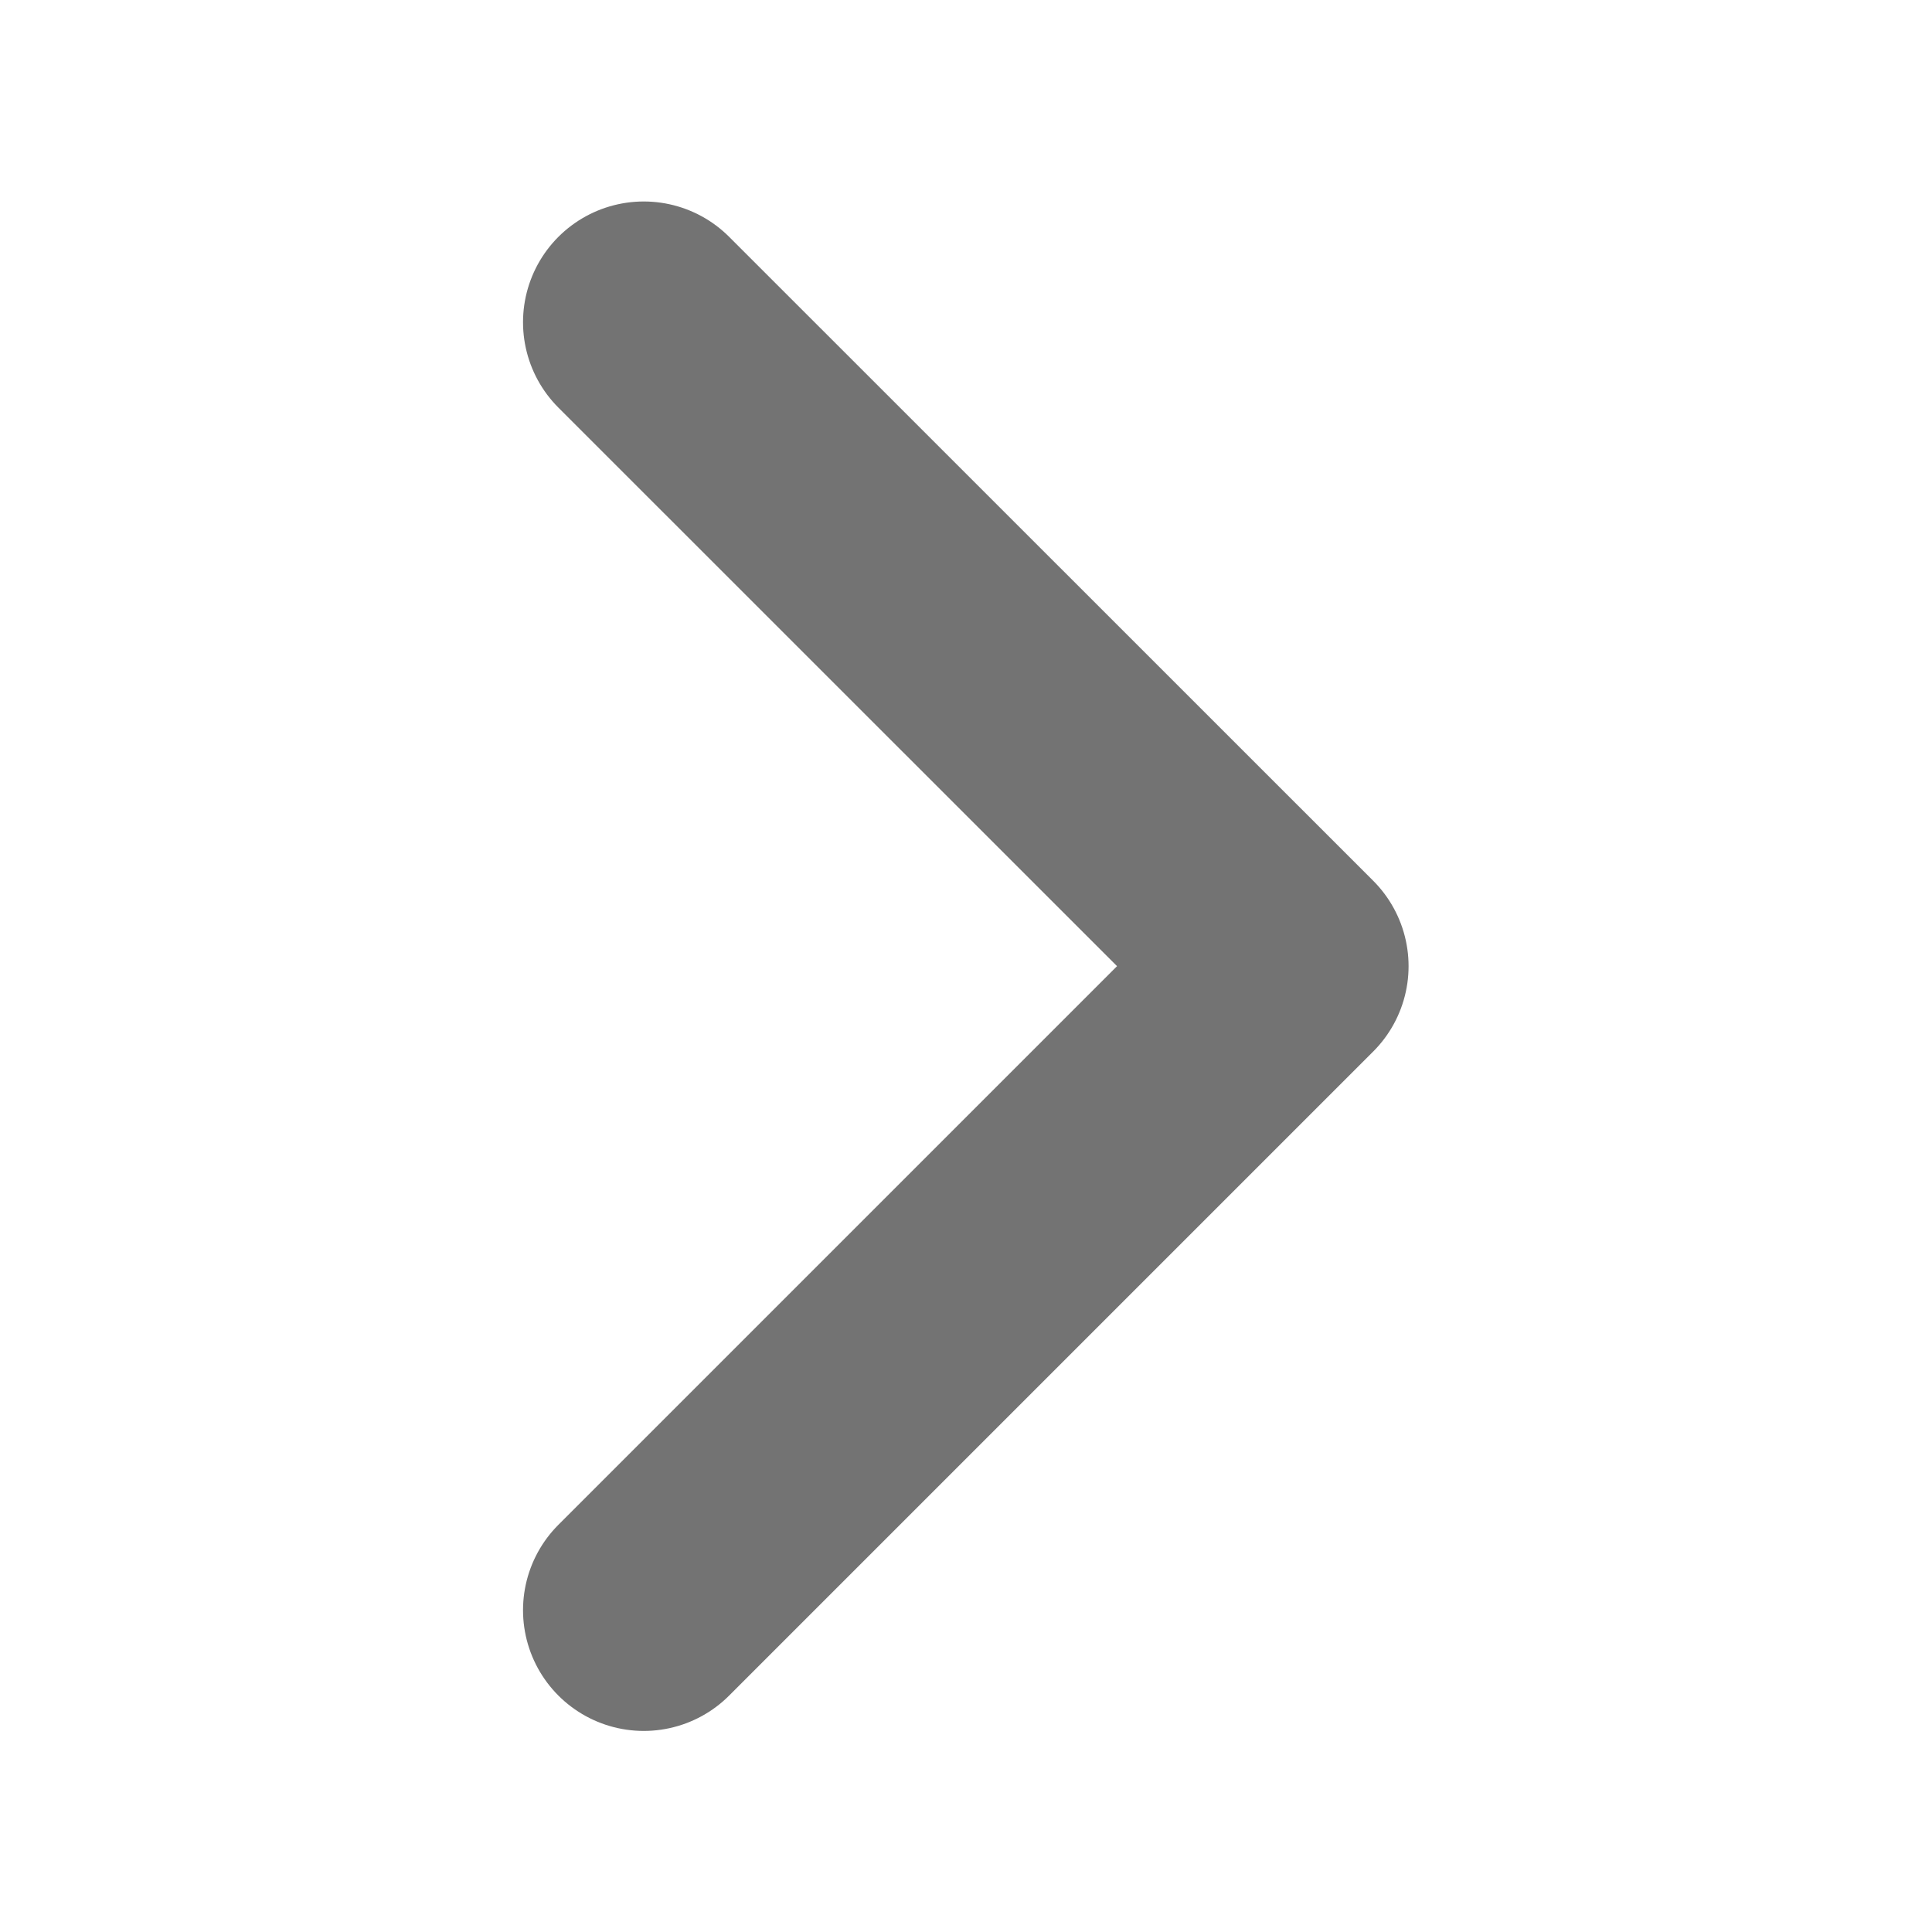
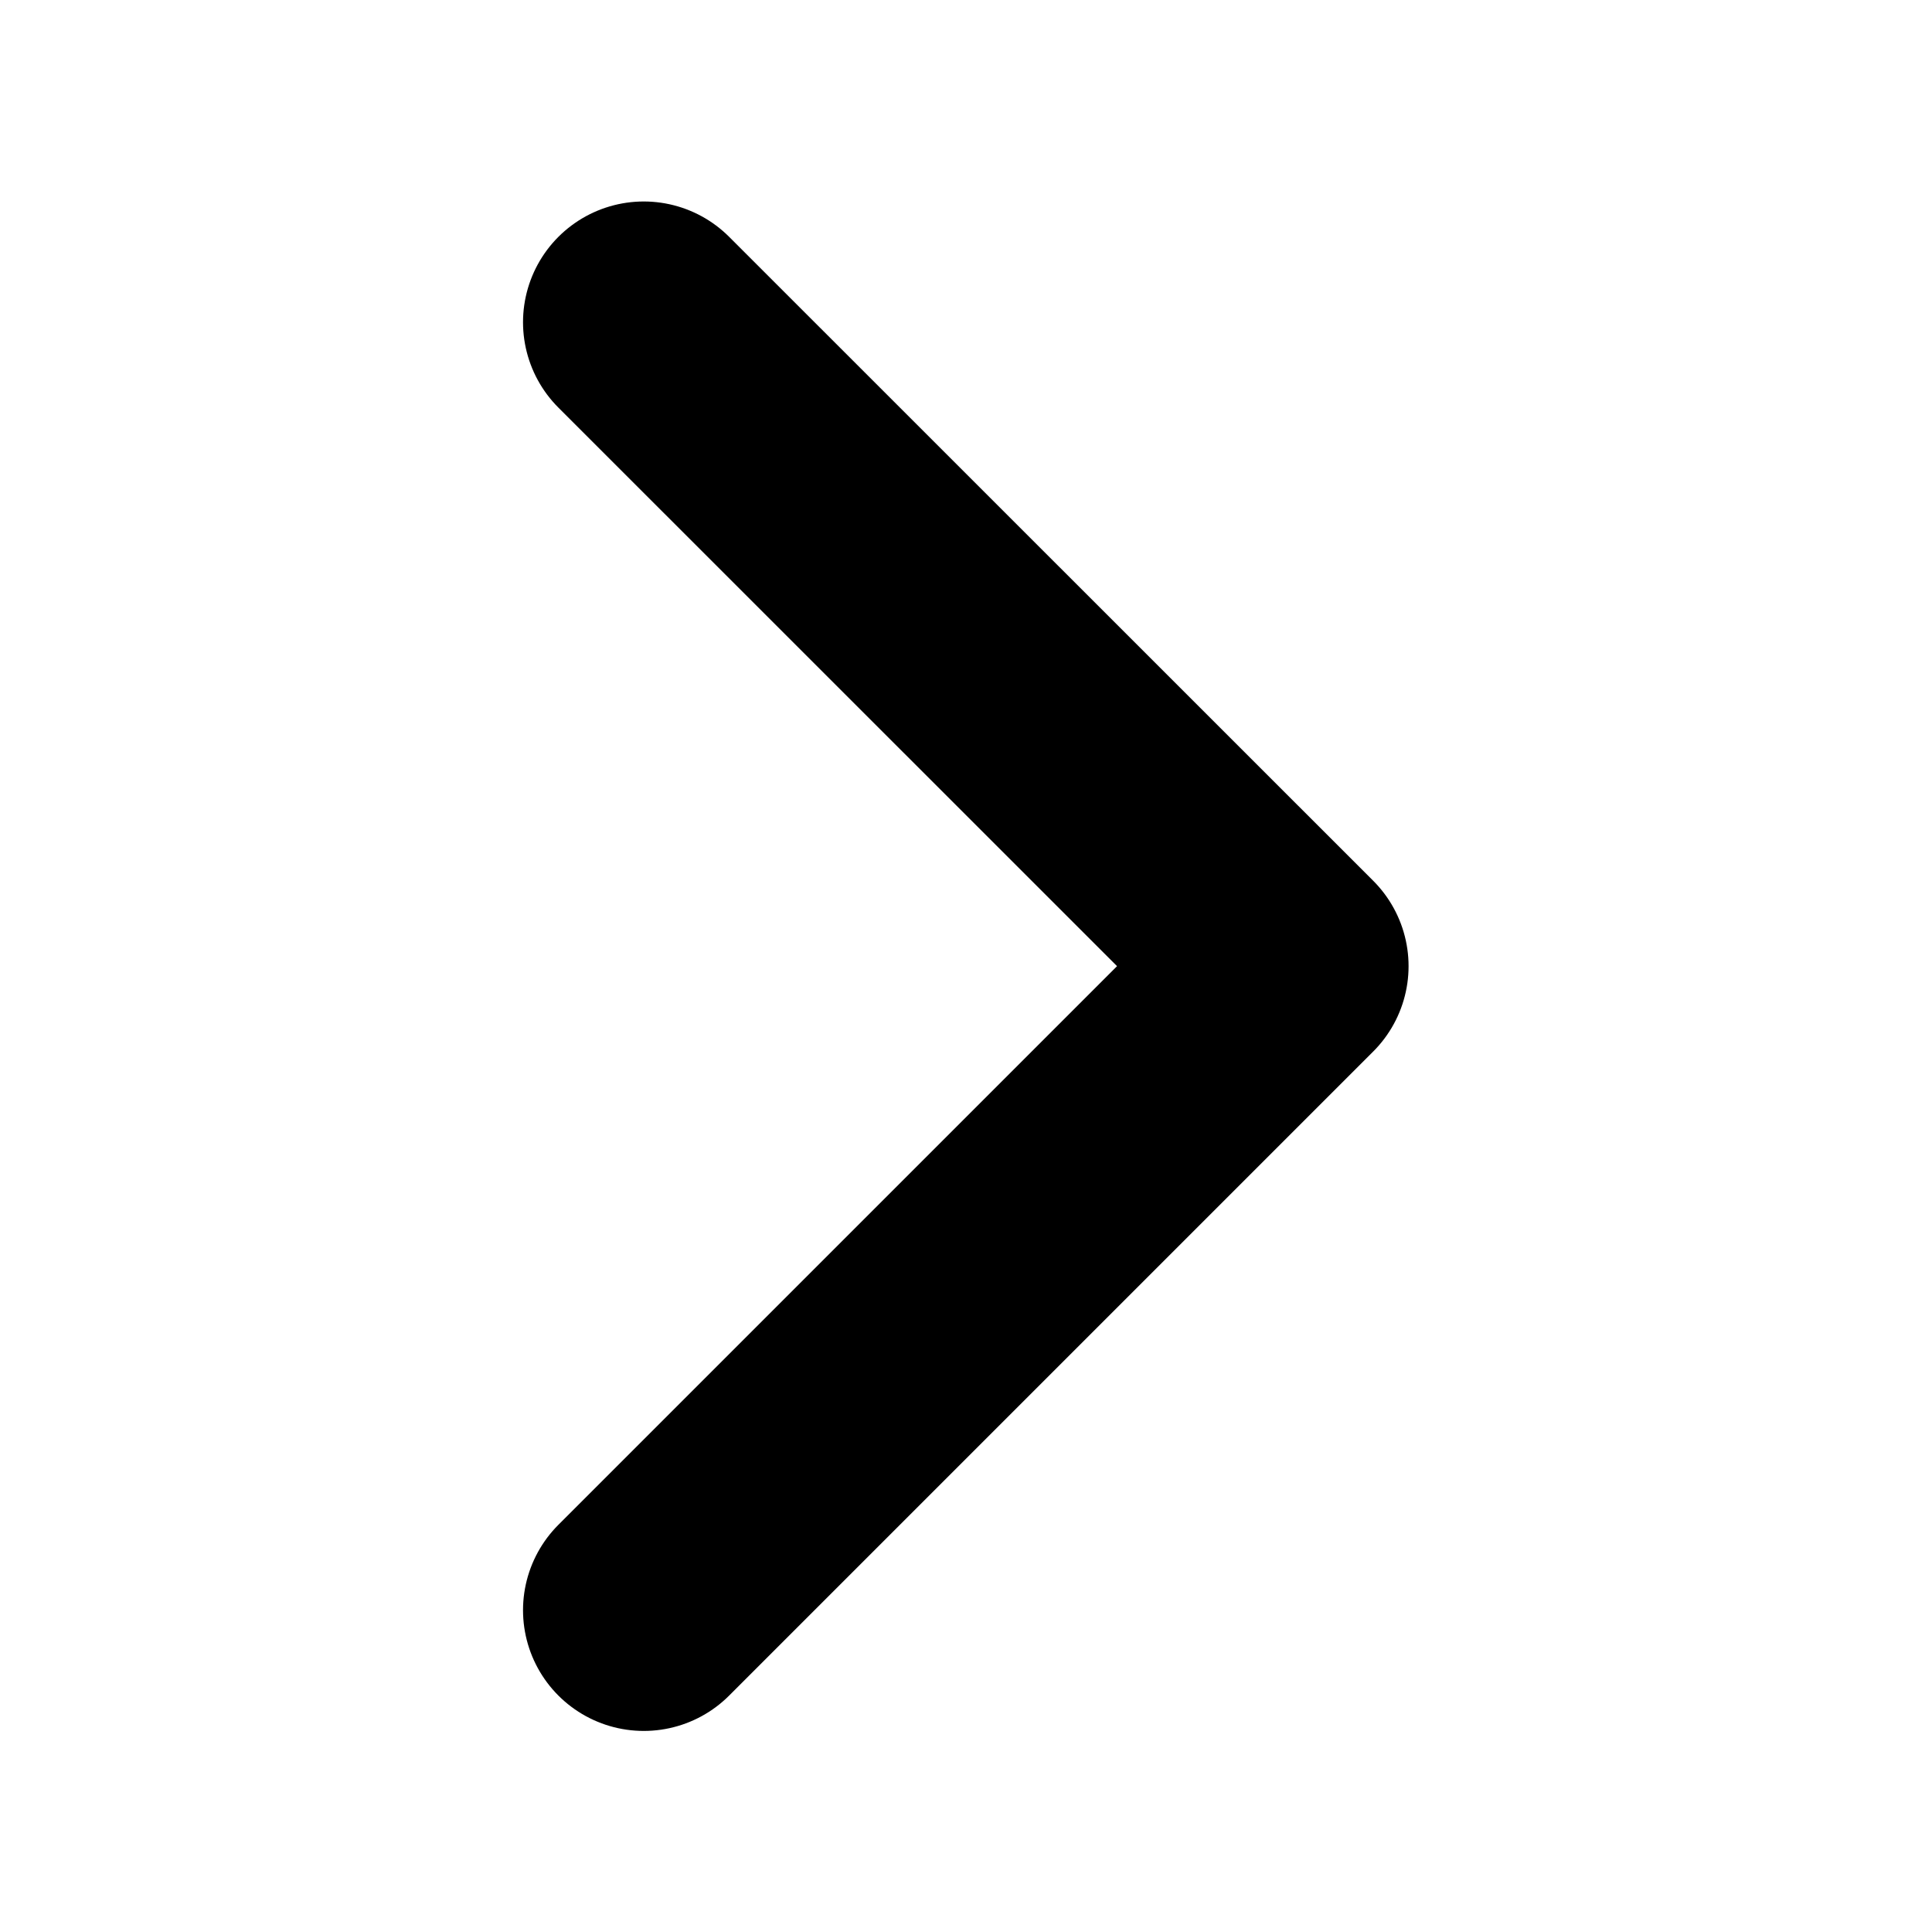
<svg xmlns="http://www.w3.org/2000/svg" width="14" height="14" viewBox="0 0 14 14" fill="none">
-   <path d="M4.665 2.335L9.332 7.001L4.665 11.668" stroke="#737373" stroke-width="1.75" stroke-linecap="round" stroke-linejoin="round" />
+   <path d="M4.665 2.335L9.332 7.001L4.665 11.668" stroke="currentColor" stroke-width="1.75" stroke-linecap="round" stroke-linejoin="round" />
</svg>
